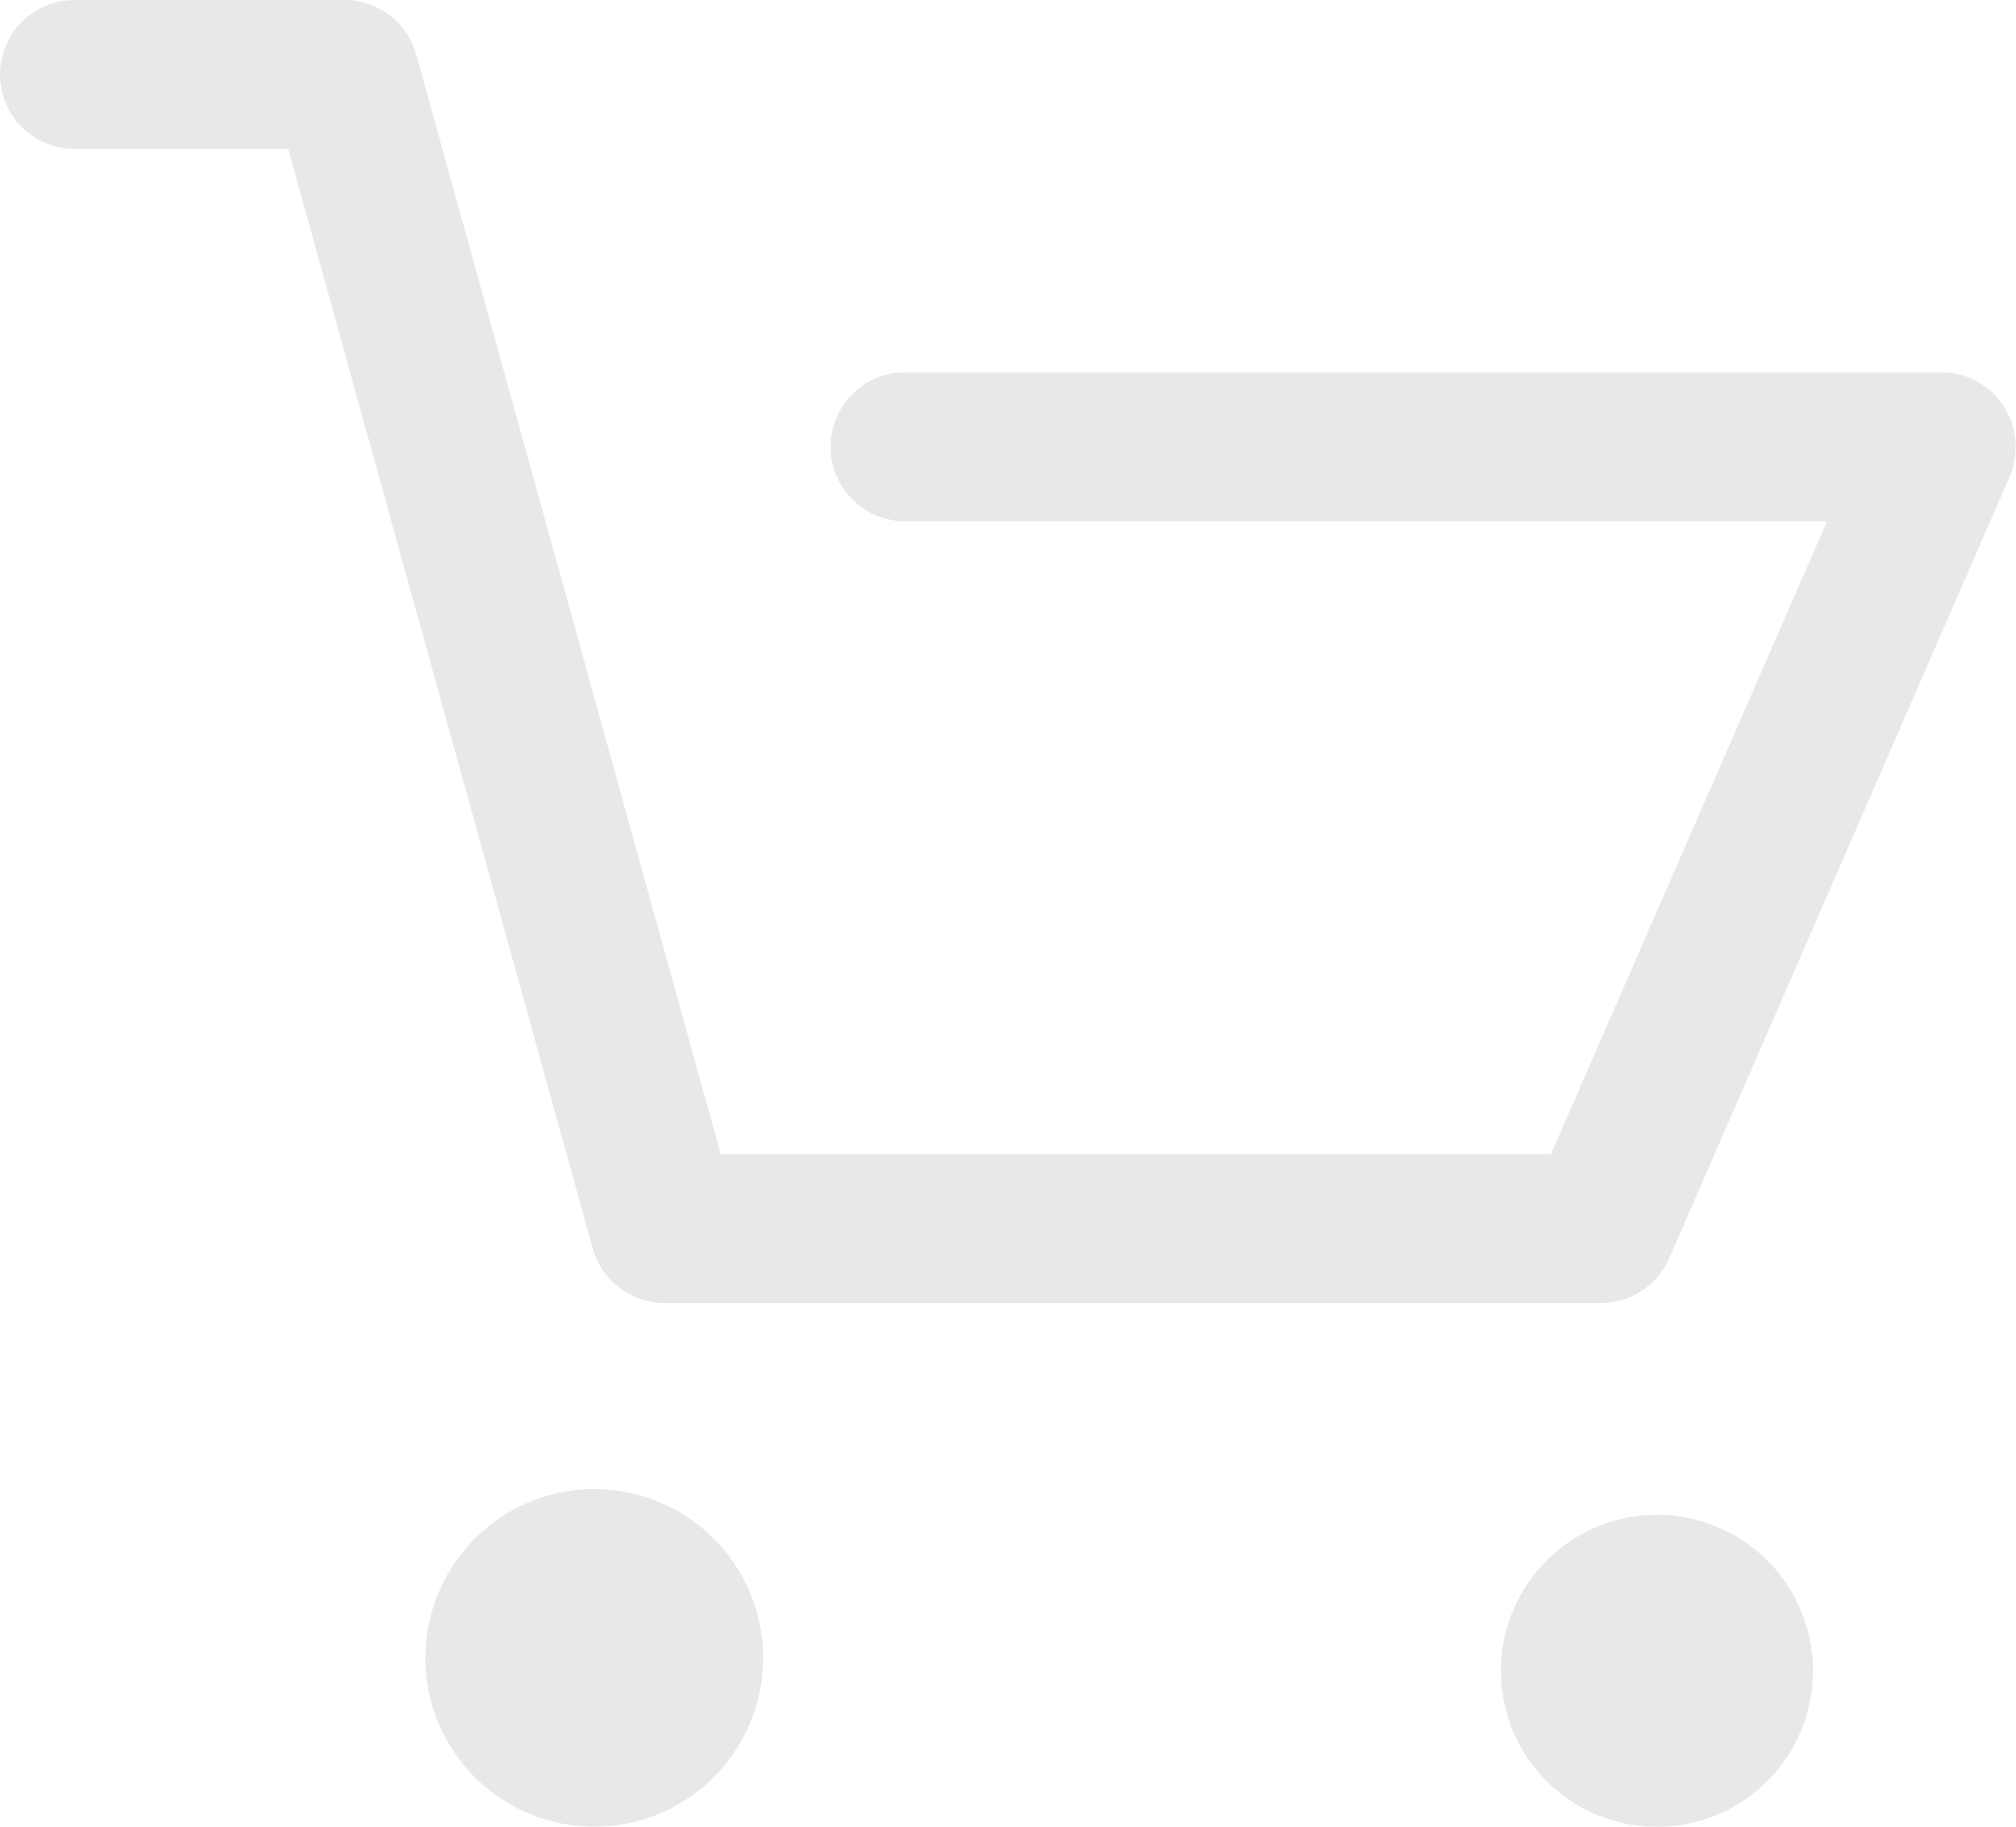
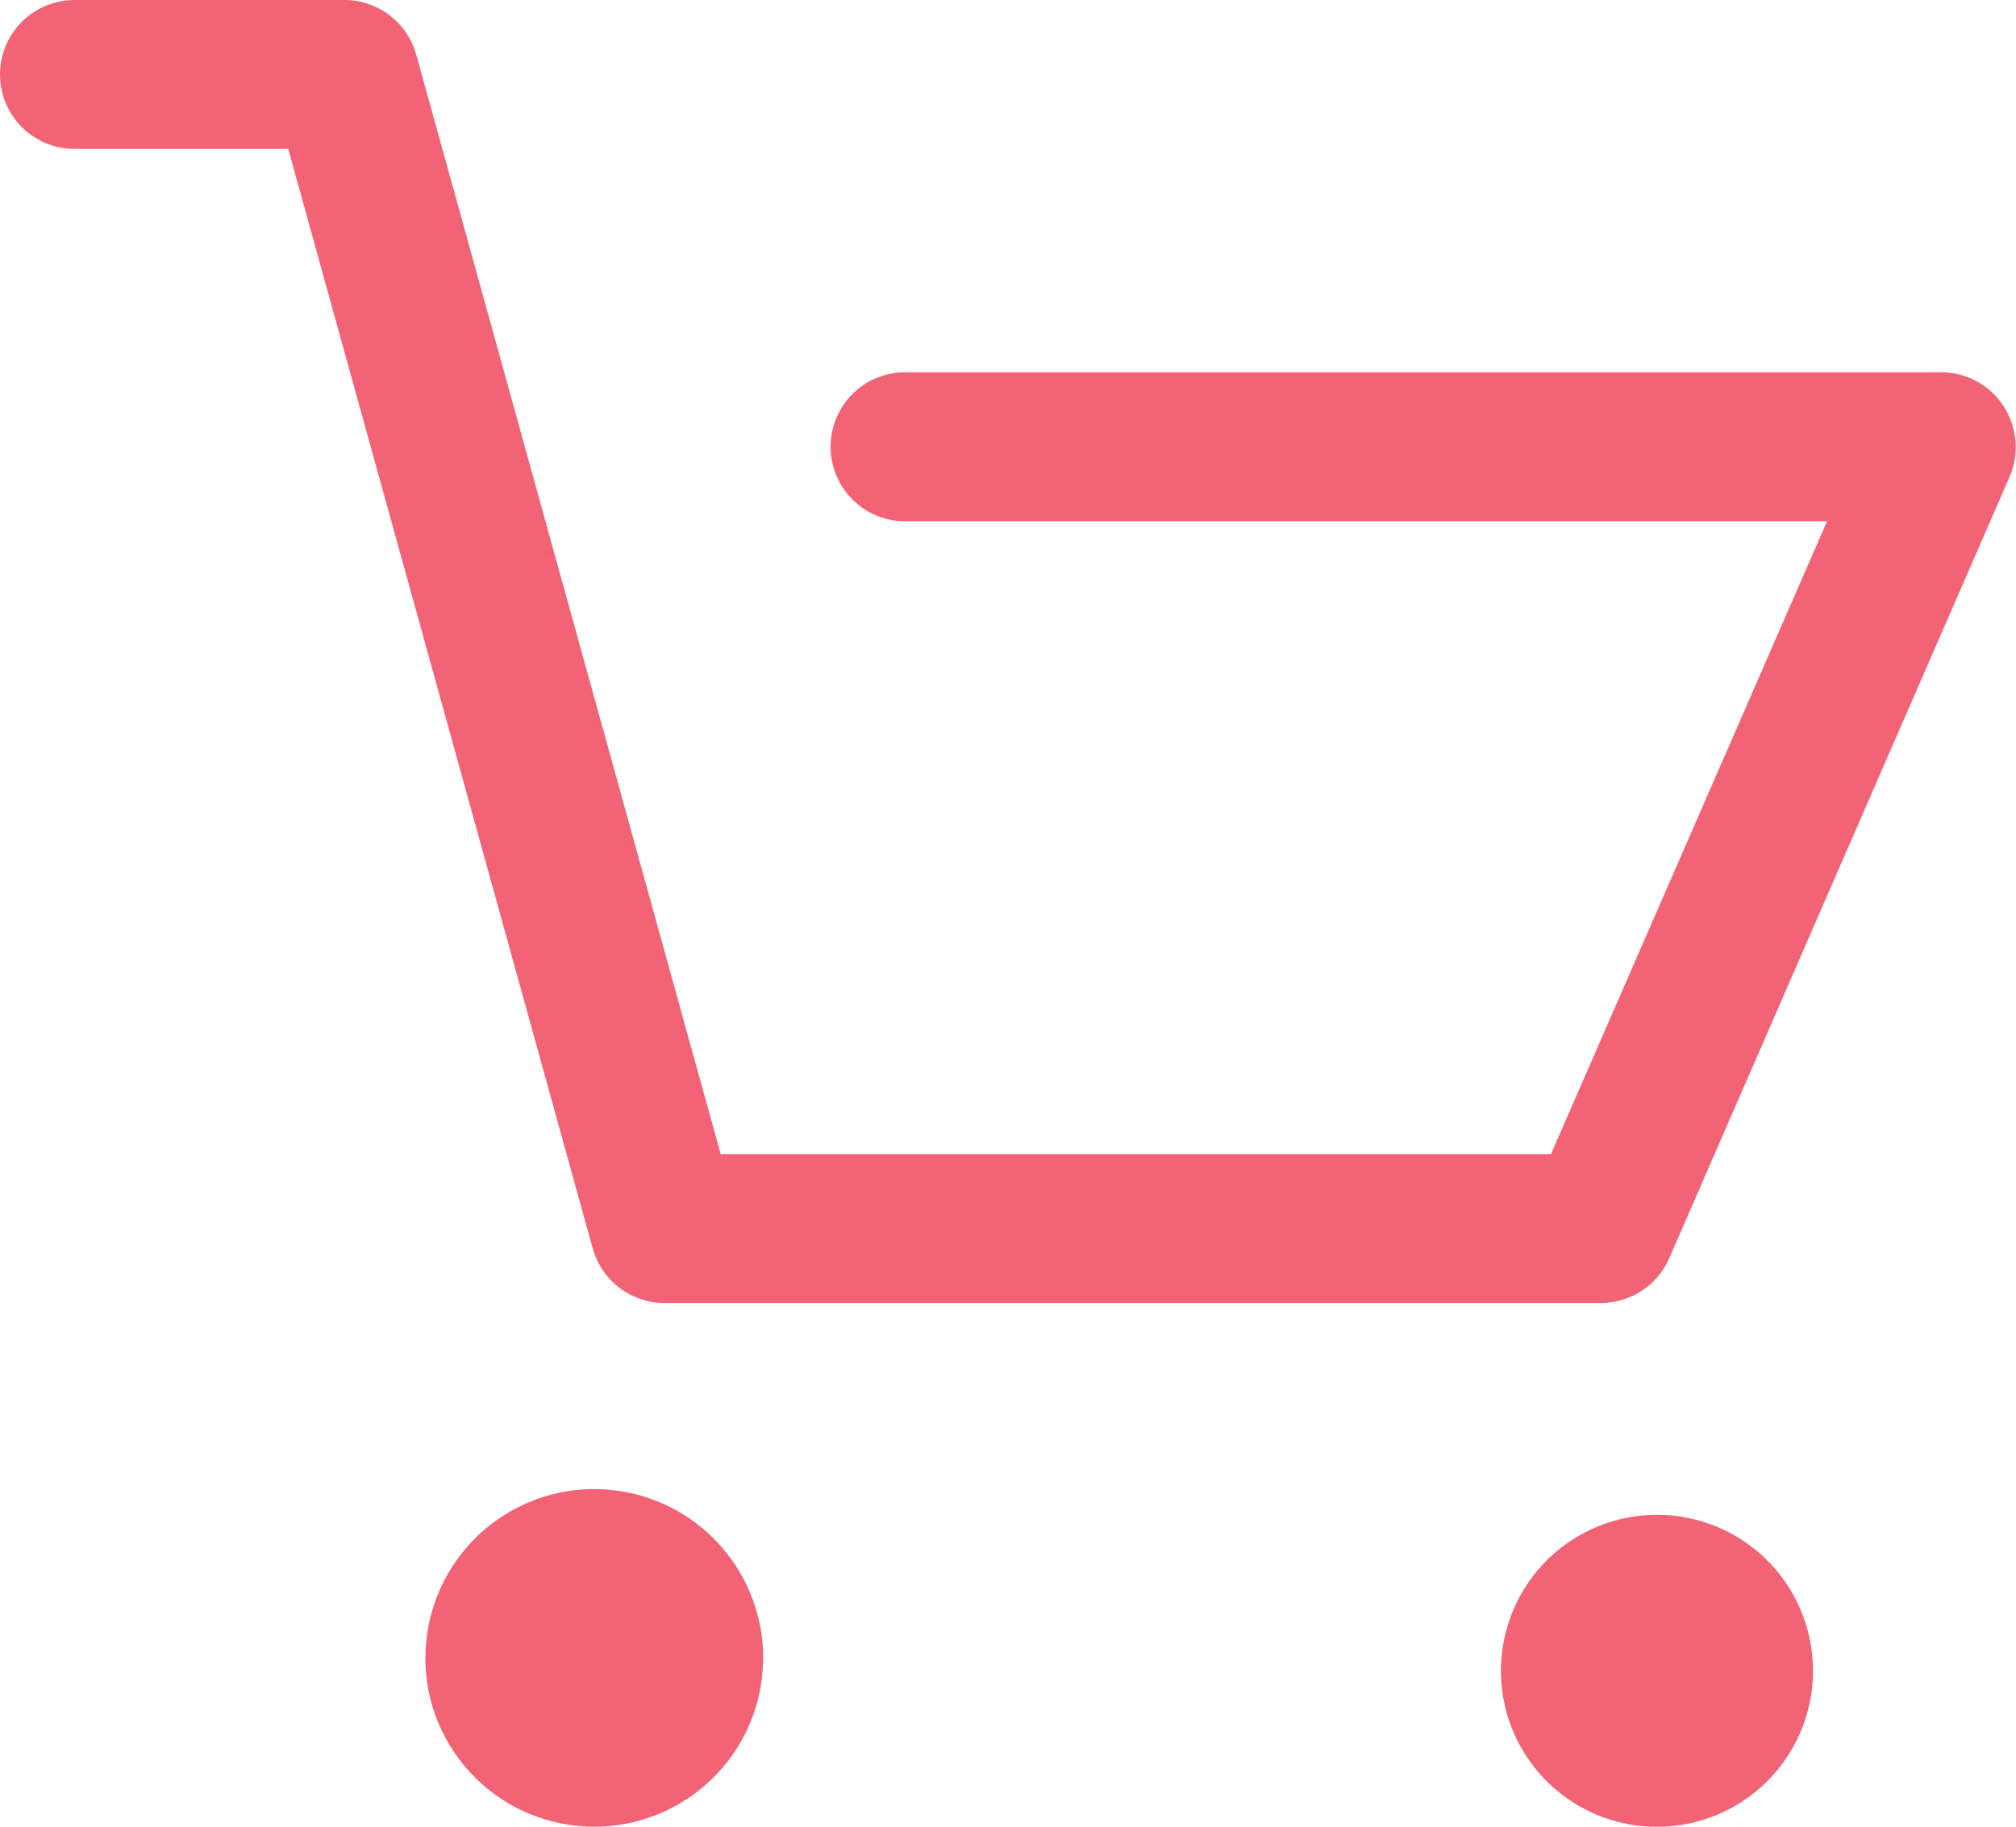
- <svg xmlns="http://www.w3.org/2000/svg" width="32" height="29" viewBox="0 0 32 29" fill="none">
-   <path d="M26.201 29C25.553 28.974 24.942 28.695 24.497 28.223C24.053 27.751 23.811 27.123 23.825 26.475C23.838 25.827 24.104 25.21 24.567 24.756C25.03 24.302 25.653 24.048 26.301 24.048C26.949 24.048 27.572 24.302 28.035 24.756C28.498 25.21 28.764 25.827 28.777 26.475C28.791 27.123 28.549 27.751 28.105 28.223C27.66 28.695 27.049 28.974 26.401 29H26.201ZM6.753 26.32C6.753 25.79 6.91 25.272 7.205 24.831C7.499 24.39 7.918 24.047 8.407 23.844C8.897 23.641 9.436 23.588 9.956 23.692C10.476 23.795 10.953 24.05 11.328 24.425C11.703 24.8 11.958 25.277 12.062 25.797C12.165 26.317 12.112 26.856 11.909 27.346C11.706 27.835 11.363 28.254 10.922 28.548C10.481 28.843 9.963 29 9.433 29C9.081 29 8.732 28.931 8.407 28.797C8.081 28.662 7.786 28.465 7.537 28.216C7.288 27.967 7.09 27.671 6.955 27.346C6.82 27.021 6.751 26.672 6.751 26.32H6.753ZM10.553 20.686C10.293 20.687 10.041 20.602 9.834 20.446C9.627 20.289 9.478 20.069 9.408 19.819L4.575 2.364H1.182C0.869 2.364 0.568 2.239 0.346 2.018C0.125 1.796 0 1.495 0 1.182C0 0.869 0.125 0.568 0.346 0.346C0.568 0.125 0.869 5.81268e-06 1.182 5.81268e-06H5.463C5.723 -0.001 5.975 0.084 6.182 0.241C6.388 0.397 6.538 0.618 6.607 0.868L11.44 18.323H24.618L29.001 8.275H14.401C14.243 8.28 14.085 8.252 13.938 8.195C13.79 8.138 13.656 8.051 13.542 7.941C13.429 7.831 13.339 7.699 13.277 7.553C13.215 7.407 13.184 7.251 13.184 7.093C13.184 6.934 13.215 6.778 13.277 6.632C13.339 6.486 13.429 6.354 13.542 6.244C13.656 6.134 13.79 6.047 13.938 5.99C14.085 5.933 14.243 5.905 14.401 5.91H30.814C31.01 5.91 31.202 5.959 31.374 6.052C31.547 6.145 31.693 6.279 31.8 6.443C31.908 6.607 31.973 6.796 31.991 6.991C32.008 7.187 31.977 7.384 31.9 7.565L26.495 19.977C26.403 20.188 26.251 20.367 26.058 20.493C25.866 20.619 25.641 20.686 25.411 20.686H10.553Z" fill="#E8E8E8" />
+ <svg xmlns="http://www.w3.org/2000/svg" width="32" height="29" viewBox="0 0 32 29">
+   <path d="M26.201 29C25.553 28.974 24.942 28.695 24.497 28.223C24.053 27.751 23.811 27.123 23.825 26.475C23.838 25.827 24.104 25.21 24.567 24.756C25.03 24.302 25.653 24.048 26.301 24.048C26.949 24.048 27.572 24.302 28.035 24.756C28.498 25.21 28.764 25.827 28.777 26.475C28.791 27.123 28.549 27.751 28.105 28.223C27.66 28.695 27.049 28.974 26.401 29H26.201ZM6.753 26.32C6.753 25.79 6.91 25.272 7.205 24.831C7.499 24.39 7.918 24.047 8.407 23.844C8.897 23.641 9.436 23.588 9.956 23.692C10.476 23.795 10.953 24.05 11.328 24.425C11.703 24.8 11.958 25.277 12.062 25.797C12.165 26.317 12.112 26.856 11.909 27.346C11.706 27.835 11.363 28.254 10.922 28.548C10.481 28.843 9.963 29 9.433 29C9.081 29 8.732 28.931 8.407 28.797C8.081 28.662 7.786 28.465 7.537 28.216C7.288 27.967 7.09 27.671 6.955 27.346C6.82 27.021 6.751 26.672 6.751 26.32H6.753ZM10.553 20.686C10.293 20.687 10.041 20.602 9.834 20.446C9.627 20.289 9.478 20.069 9.408 19.819L4.575 2.364H1.182C0.869 2.364 0.568 2.239 0.346 2.018C0.125 1.796 0 1.495 0 1.182C0 0.869 0.125 0.568 0.346 0.346C0.568 0.125 0.869 5.81268e-06 1.182 5.81268e-06H5.463C5.723 -0.001 5.975 0.084 6.182 0.241C6.388 0.397 6.538 0.618 6.607 0.868L11.44 18.323H24.618L29.001 8.275H14.401C14.243 8.28 14.085 8.252 13.938 8.195C13.79 8.138 13.656 8.051 13.542 7.941C13.429 7.831 13.339 7.699 13.277 7.553C13.215 7.407 13.184 7.251 13.184 7.093C13.184 6.934 13.215 6.778 13.277 6.632C13.339 6.486 13.429 6.354 13.542 6.244C13.656 6.134 13.79 6.047 13.938 5.99C14.085 5.933 14.243 5.905 14.401 5.91H30.814C31.01 5.91 31.202 5.959 31.374 6.052C31.547 6.145 31.693 6.279 31.8 6.443C31.908 6.607 31.973 6.796 31.991 6.991C32.008 7.187 31.977 7.384 31.9 7.565L26.495 19.977C26.403 20.188 26.251 20.367 26.058 20.493C25.866 20.619 25.641 20.686 25.411 20.686H10.553Z" fill="#F26376" />
</svg>
